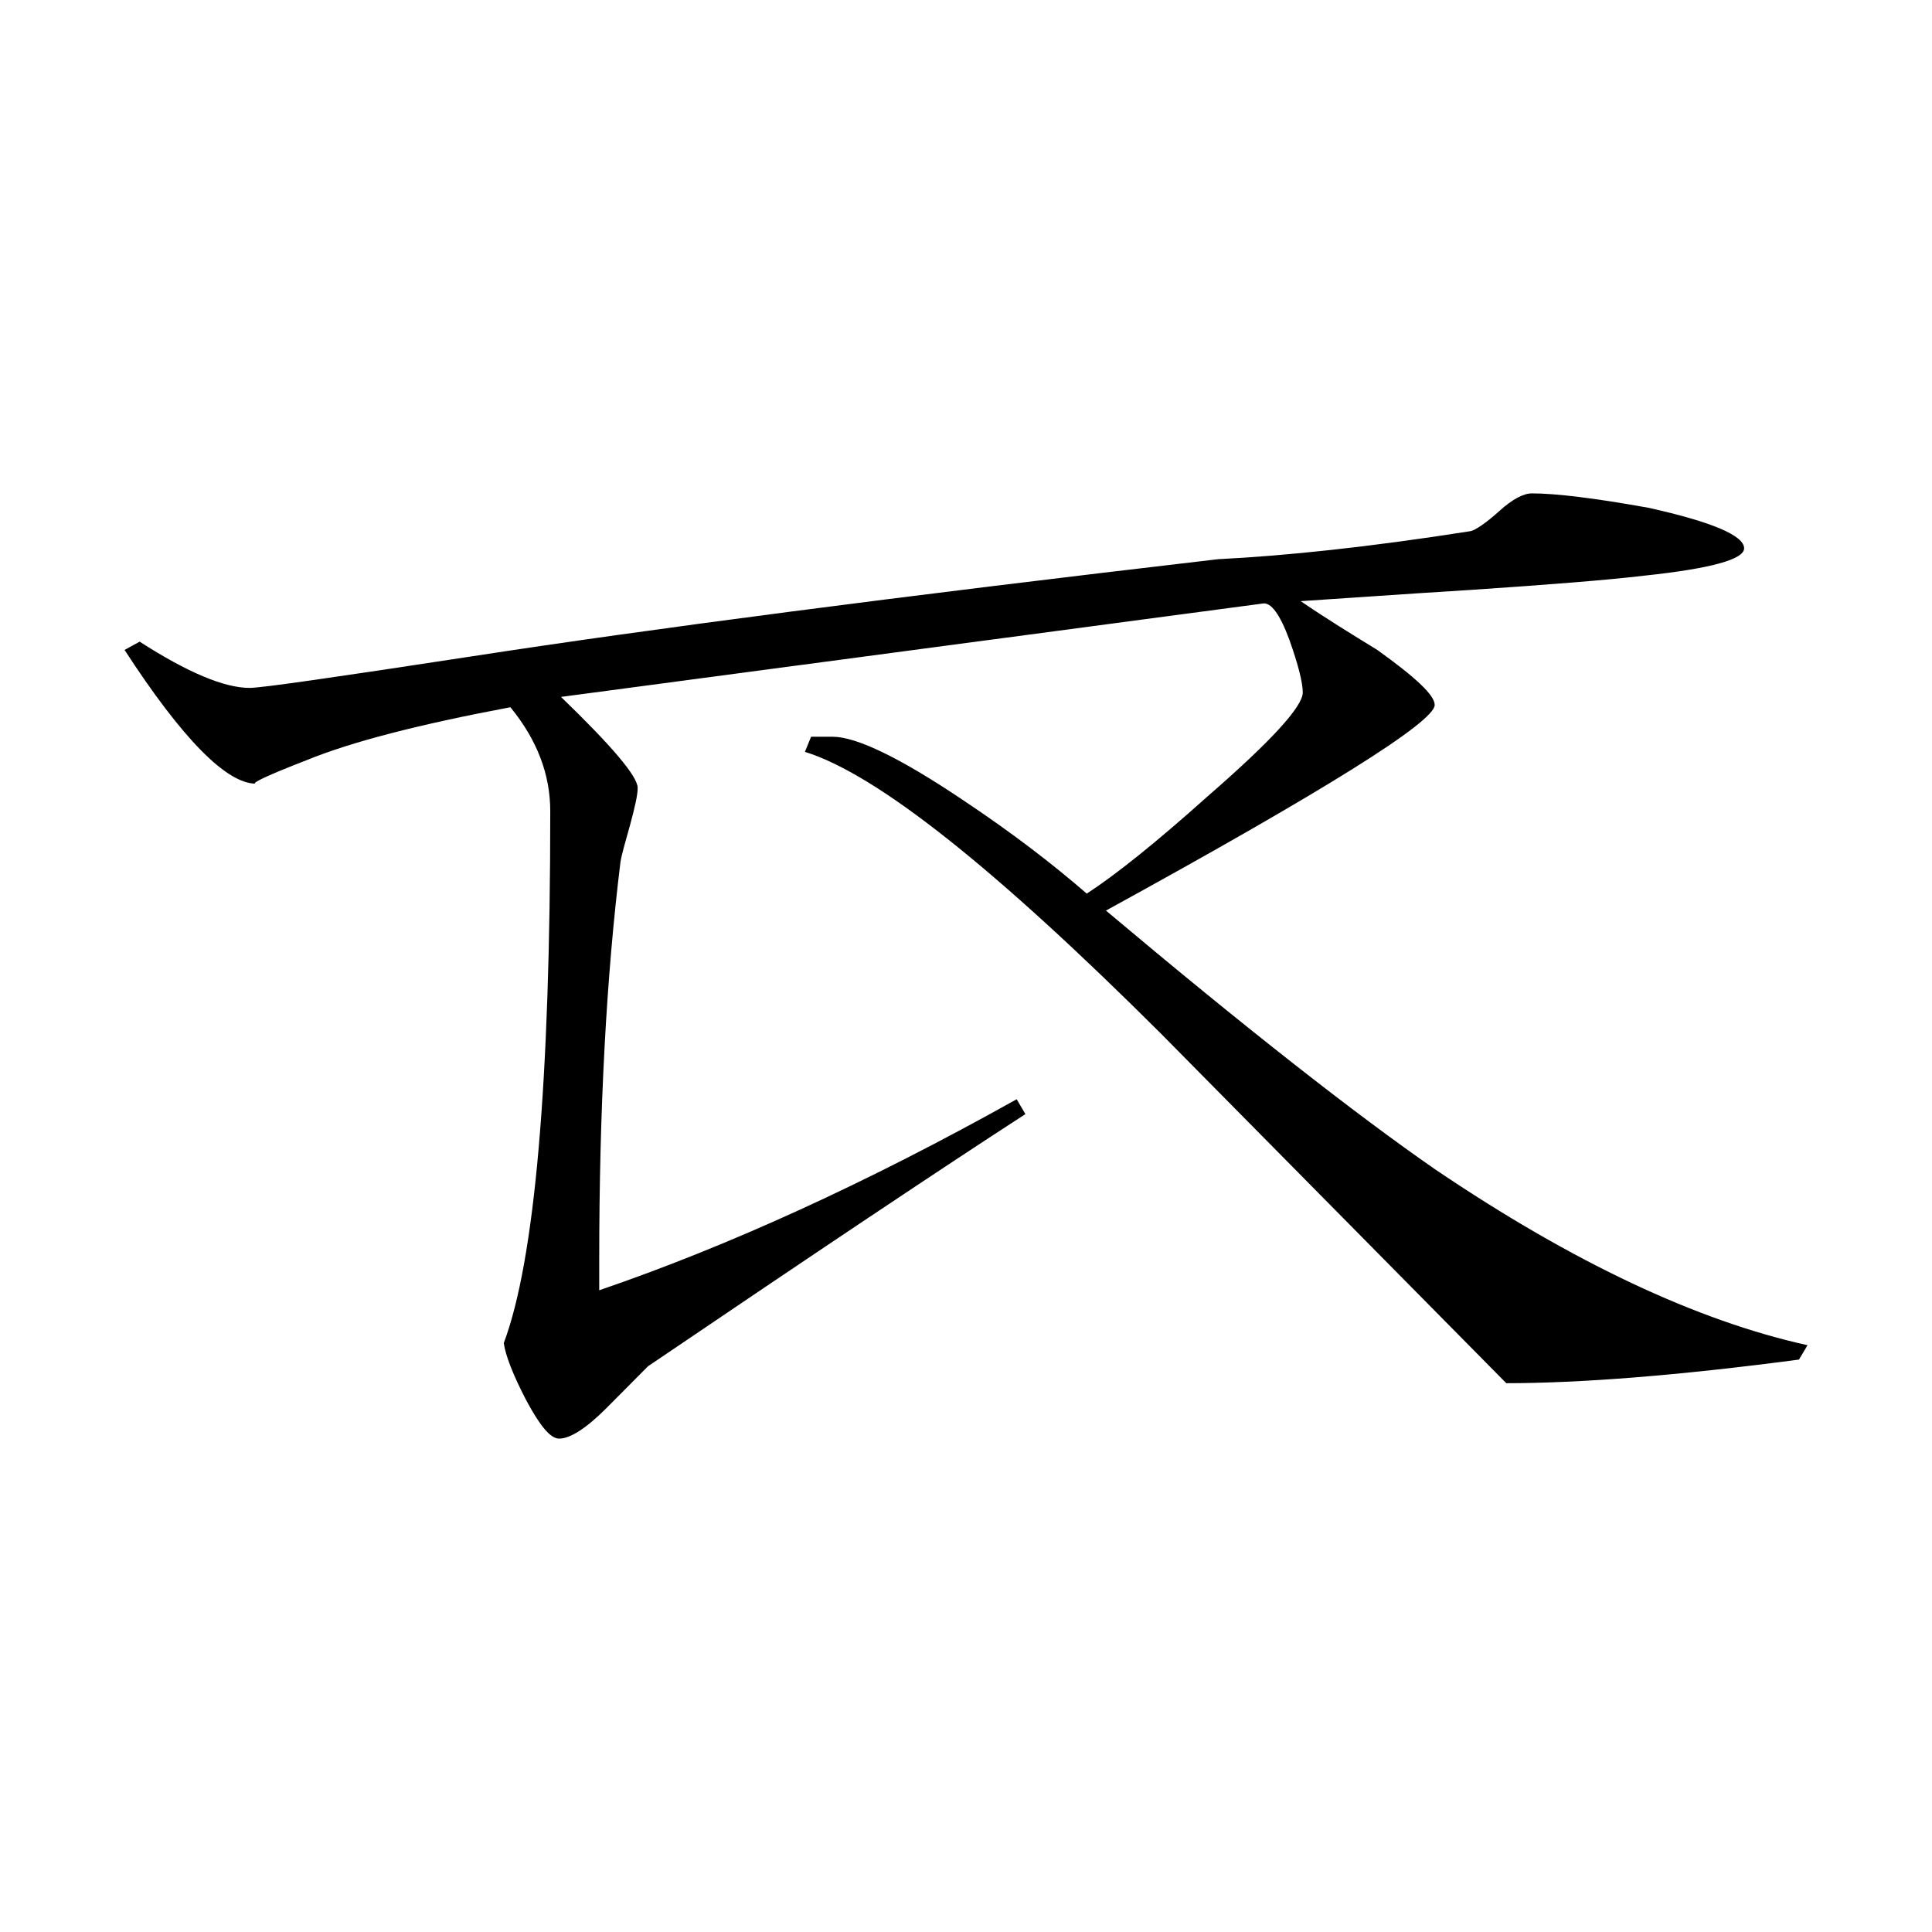
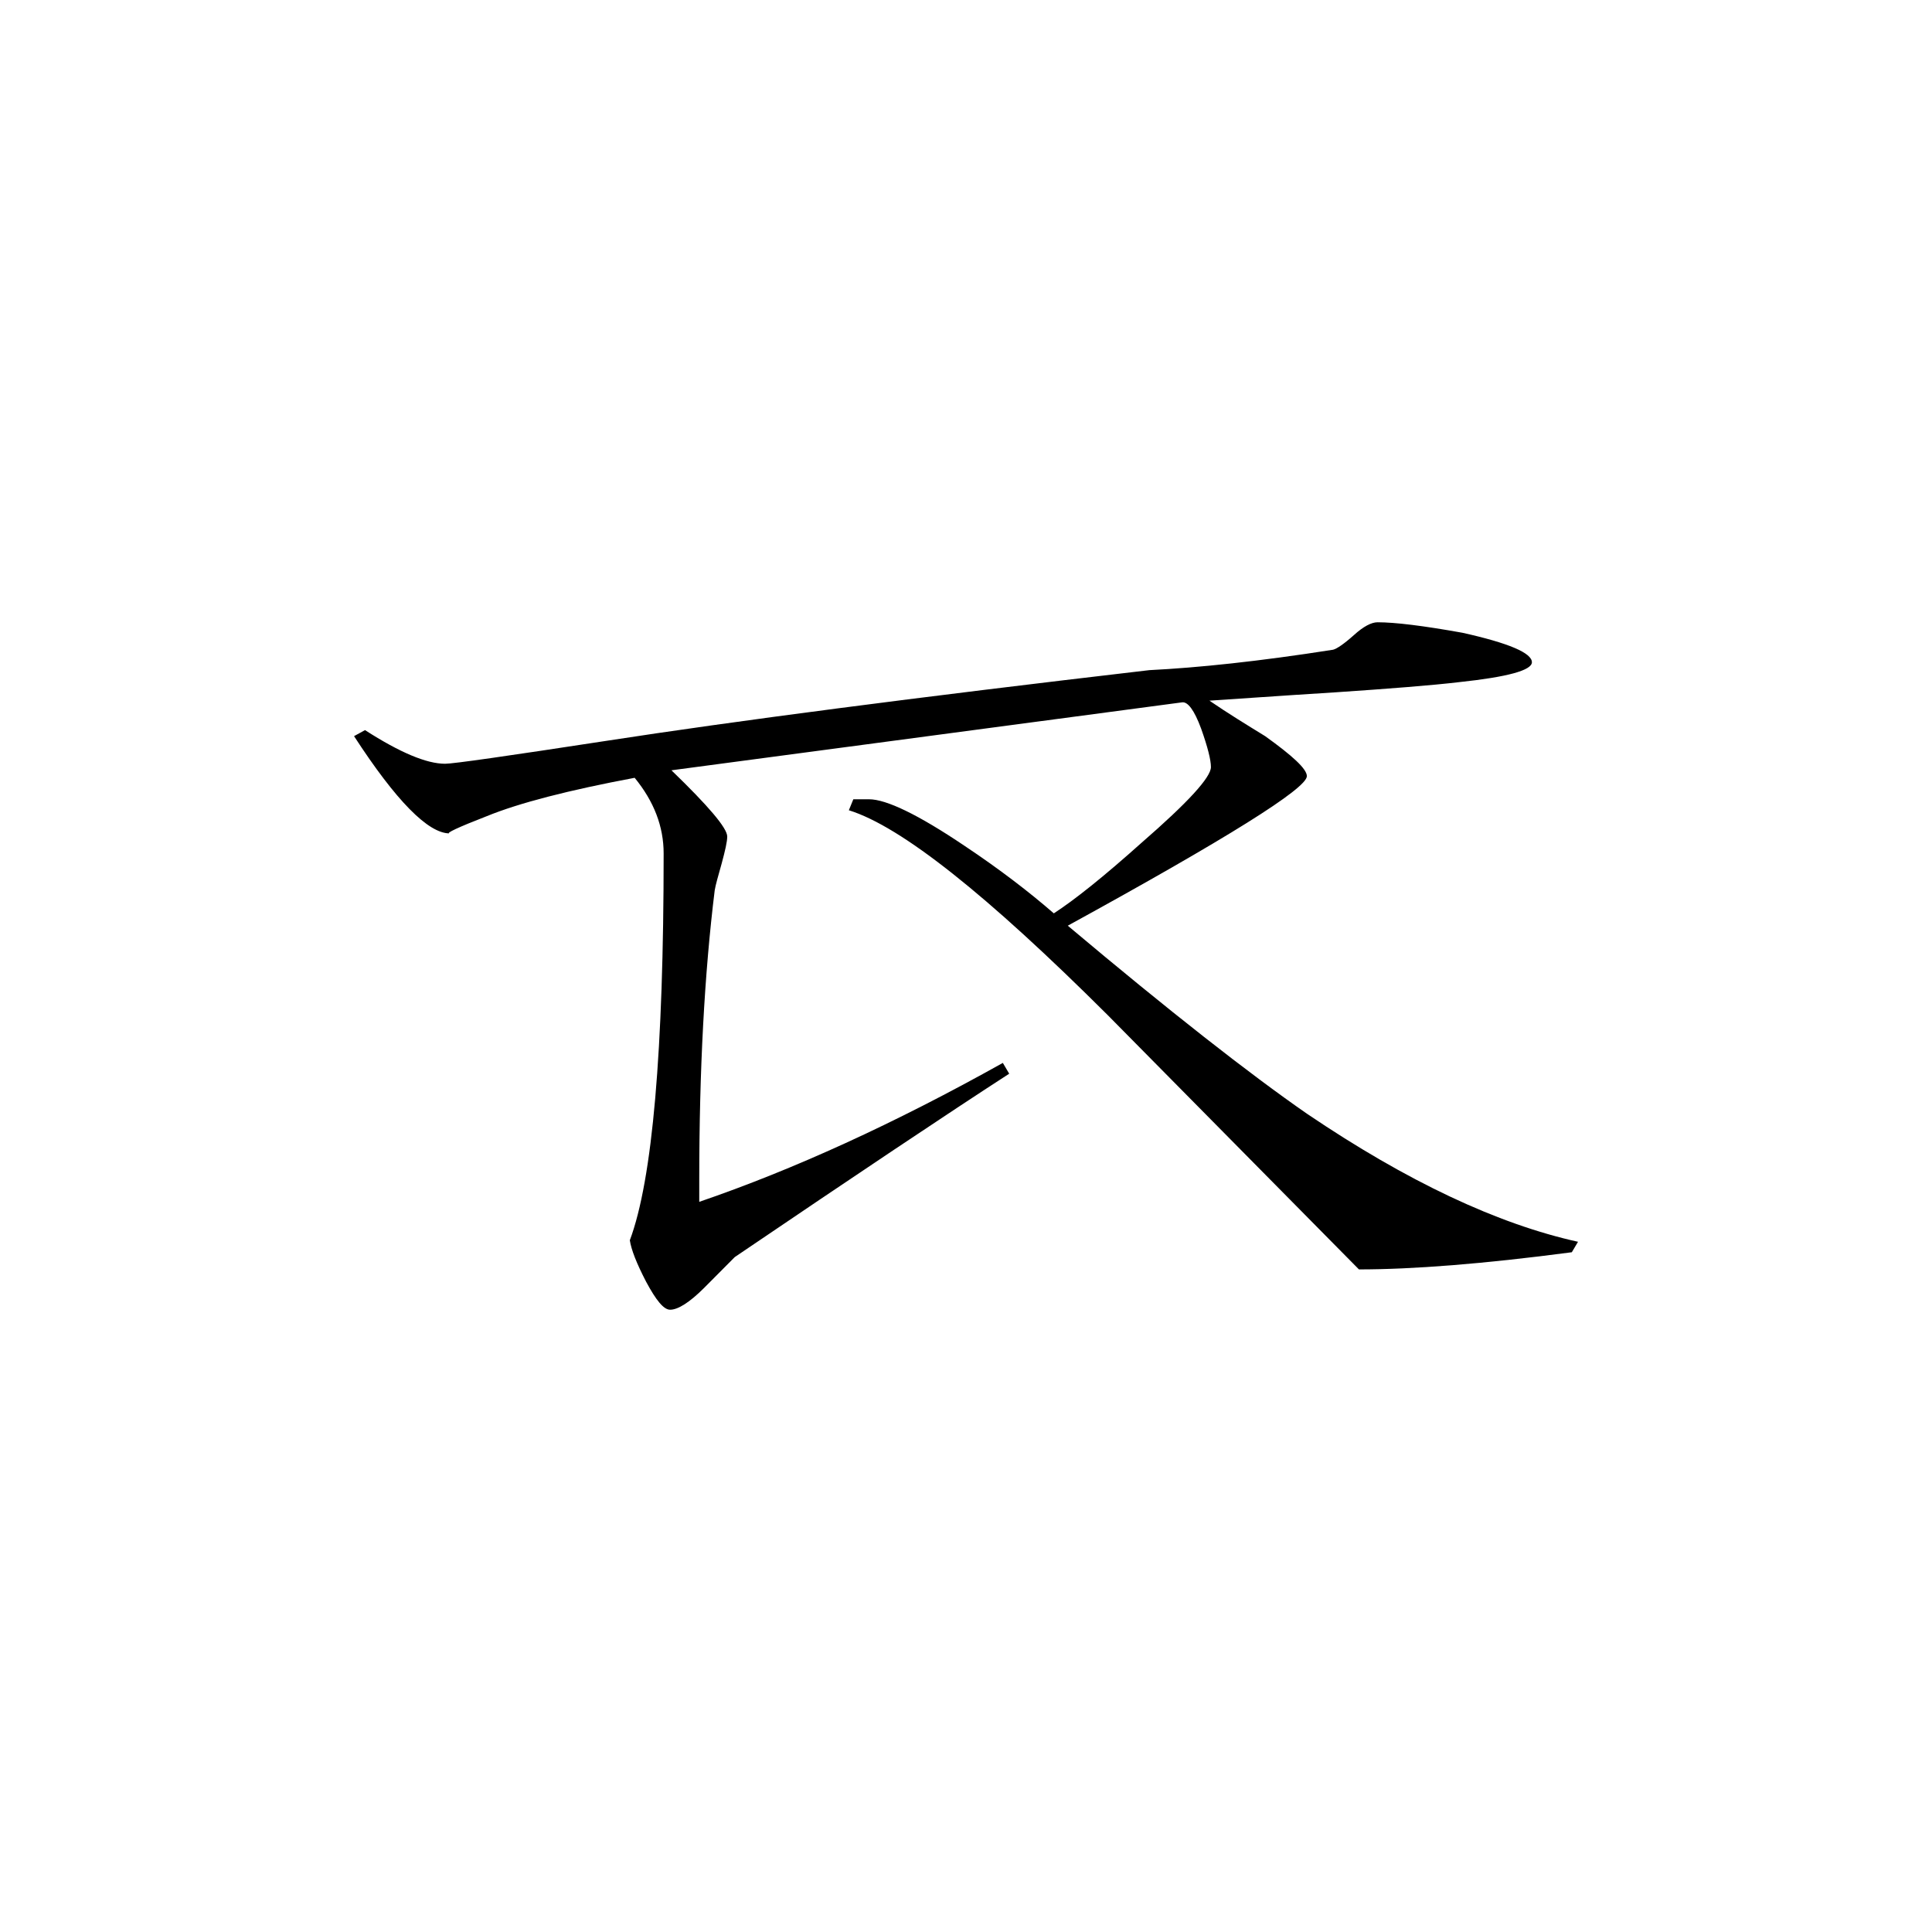
- <svg xmlns="http://www.w3.org/2000/svg" viewBox="4 4 32 32">
+ <svg xmlns="http://www.w3.org/2000/svg" viewBox="-2 -2 44 44">
  <path d="m33.938 26.281-.141.238c-2.012.266-3.629.391-4.848.391-1.898-1.922-3.805-3.852-5.719-5.789-2.742-2.734-4.703-4.297-5.898-4.668l.102-.25h.359c.391 0 1.117.348 2.172 1.059.797.531 1.473 1.051 2.035 1.539.465-.301 1.137-.836 2.004-1.613 1.047-.91 1.574-1.484 1.574-1.719 0-.16-.074-.457-.223-.875-.156-.422-.305-.621-.438-.598l-11.625 1.547c.844.816 1.27 1.316 1.27 1.508 0 .117-.047.32-.125.609-.082.293-.141.496-.16.617-.234 1.895-.352 4.098-.352 6.598v.496c2.133-.73 4.434-1.777 6.914-3.164l.145.246c-1.406.91-3.496 2.309-6.25 4.176 0 0-.234.234-.699.703-.328.328-.594.496-.773.496-.148 0-.32-.215-.547-.637-.219-.422-.34-.734-.371-.945.516-1.375.77-4.32.77-8.809 0-.613-.219-1.184-.66-1.723-1.496.281-2.625.57-3.371.875-.656.254-.941.391-.844.391-.488 0-1.219-.742-2.176-2.215l.25-.137c.797.512 1.402.766 1.824.766.188 0 1.414-.176 3.68-.523 2.883-.445 7-.984 12.359-1.609 1.105-.055 2.492-.199 4.184-.465.082-.02.246-.129.473-.332.219-.199.402-.293.539-.293.398 0 1.039.078 1.93.238 1.055.234 1.586.461 1.586.672 0 .184-.555.336-1.656.453-.625.074-1.574.148-2.844.234-1.262.078-2.211.148-2.844.188.422.289.844.547 1.27.809.625.449.949.746.949.91 0 .281-1.82 1.418-5.445 3.406 2.312 1.945 4.133 3.371 5.445 4.281 2.285 1.547 4.352 2.516 6.176 2.918zm0 0" />
</svg>
